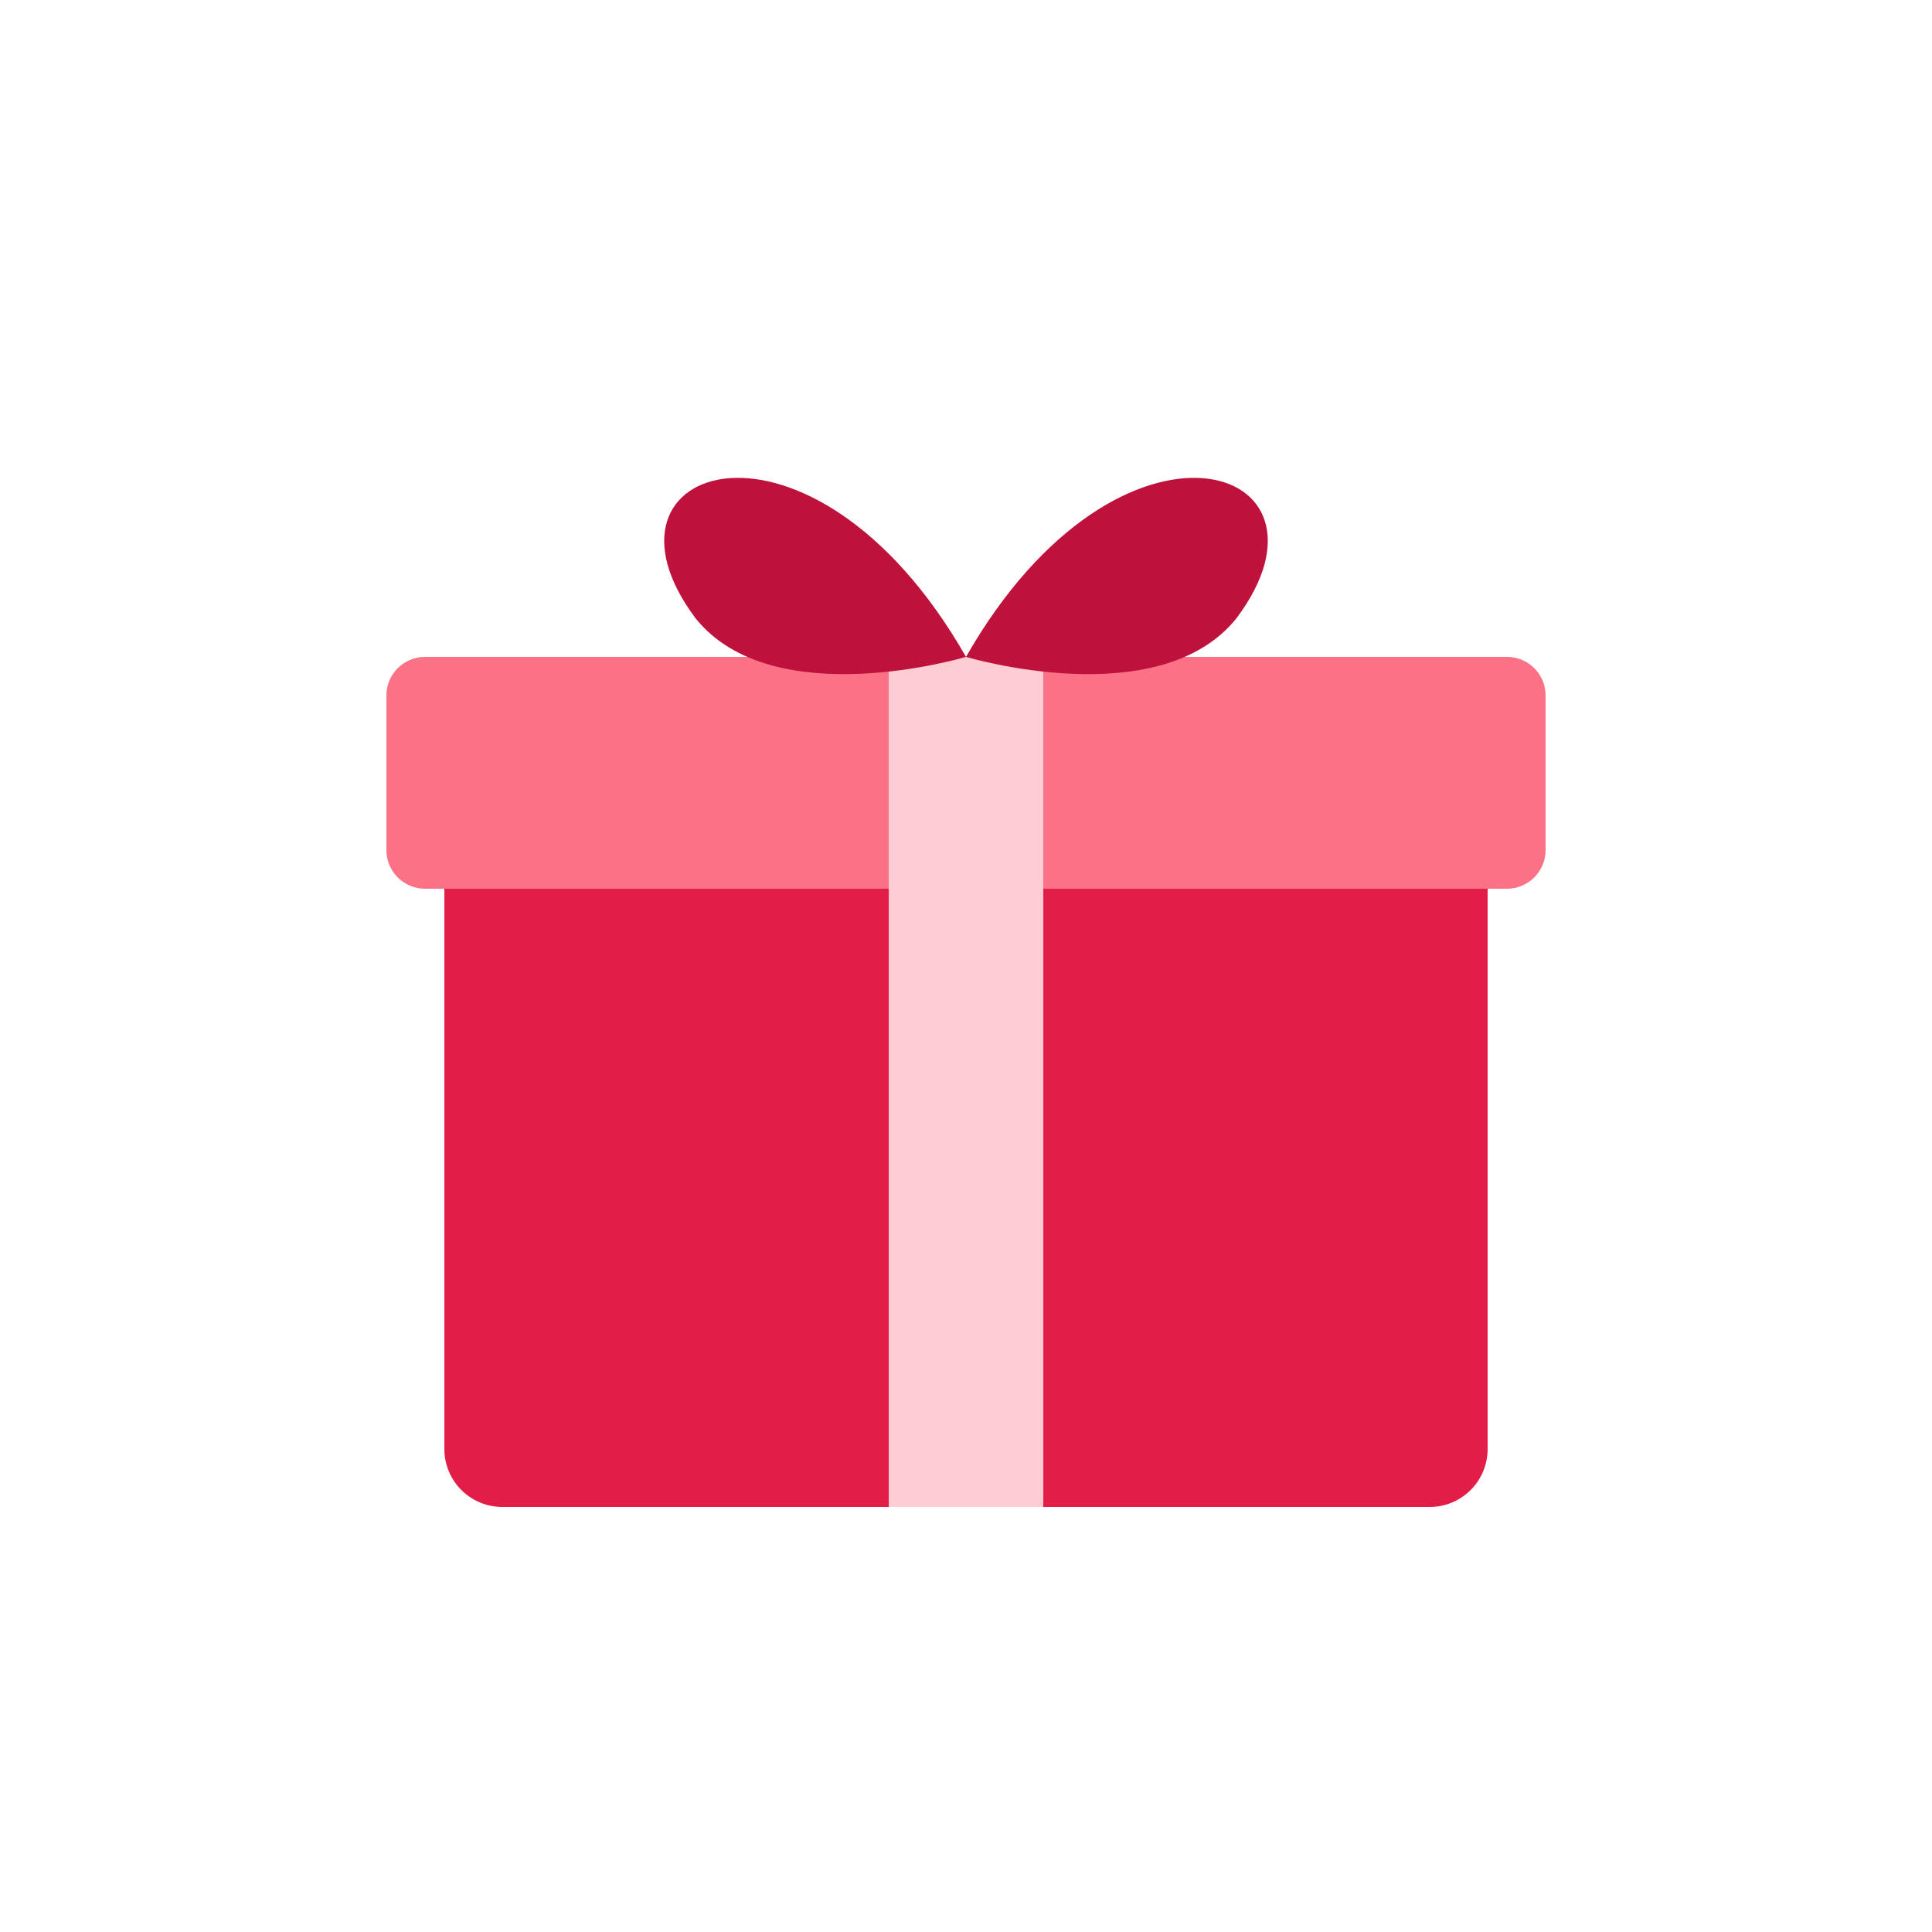
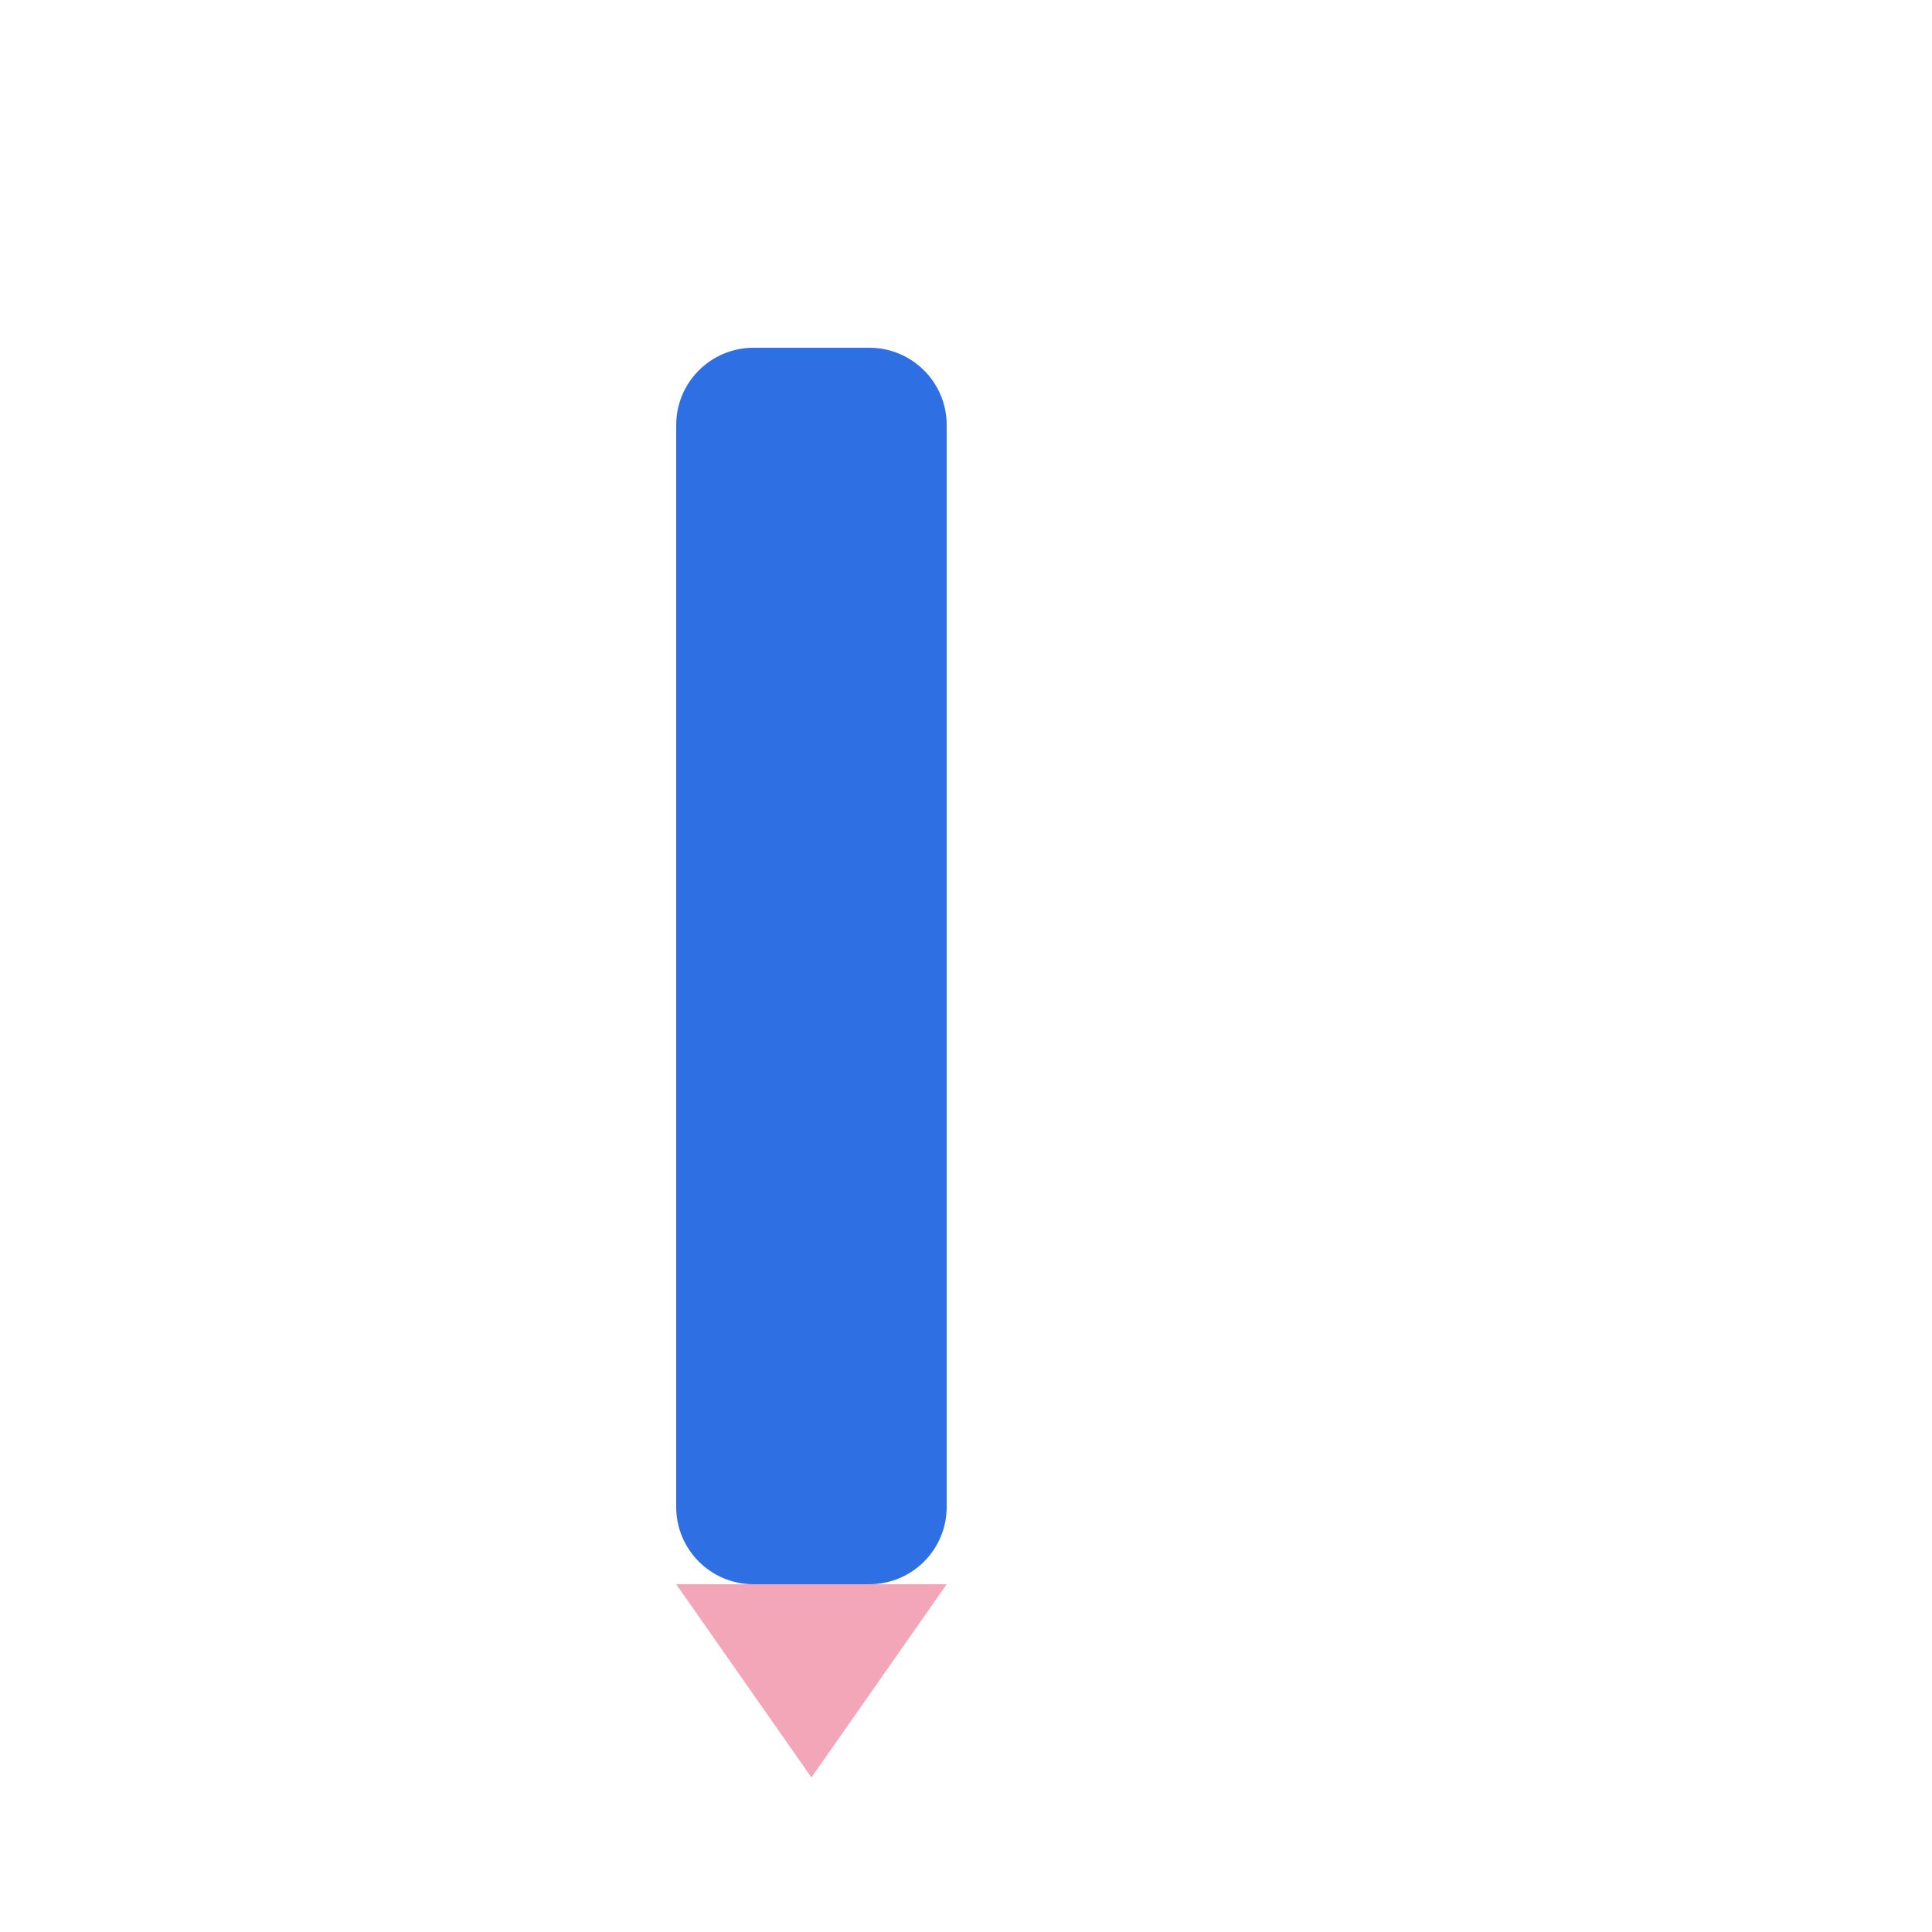
<svg xmlns="http://www.w3.org/2000/svg" viewBox="0 0 200 200">
  <rect width="200" height="200" fill="#ffffff" />
-   <rect x="46" y="84" width="108" height="72" rx="6" fill="#e11d48" />
-   <rect x="40" y="68" width="120" height="24" rx="4" fill="#fb7185" />
-   <rect x="92" y="68" width="16" height="88" fill="#fecdd3" />
-   <path d="M100 68c-16-28-40-20-28-4 8 10 28 4 28 4s20 6 28-4c12-16-12-24-28 4z" fill="#be123c" />
+   <rect x="70" y="36" width="28" height="128" rx="8" fill="#2f6fe4" />
+   <polygon points="70,164 98,164 84,184" fill="#f3a6b8" />
</svg>
